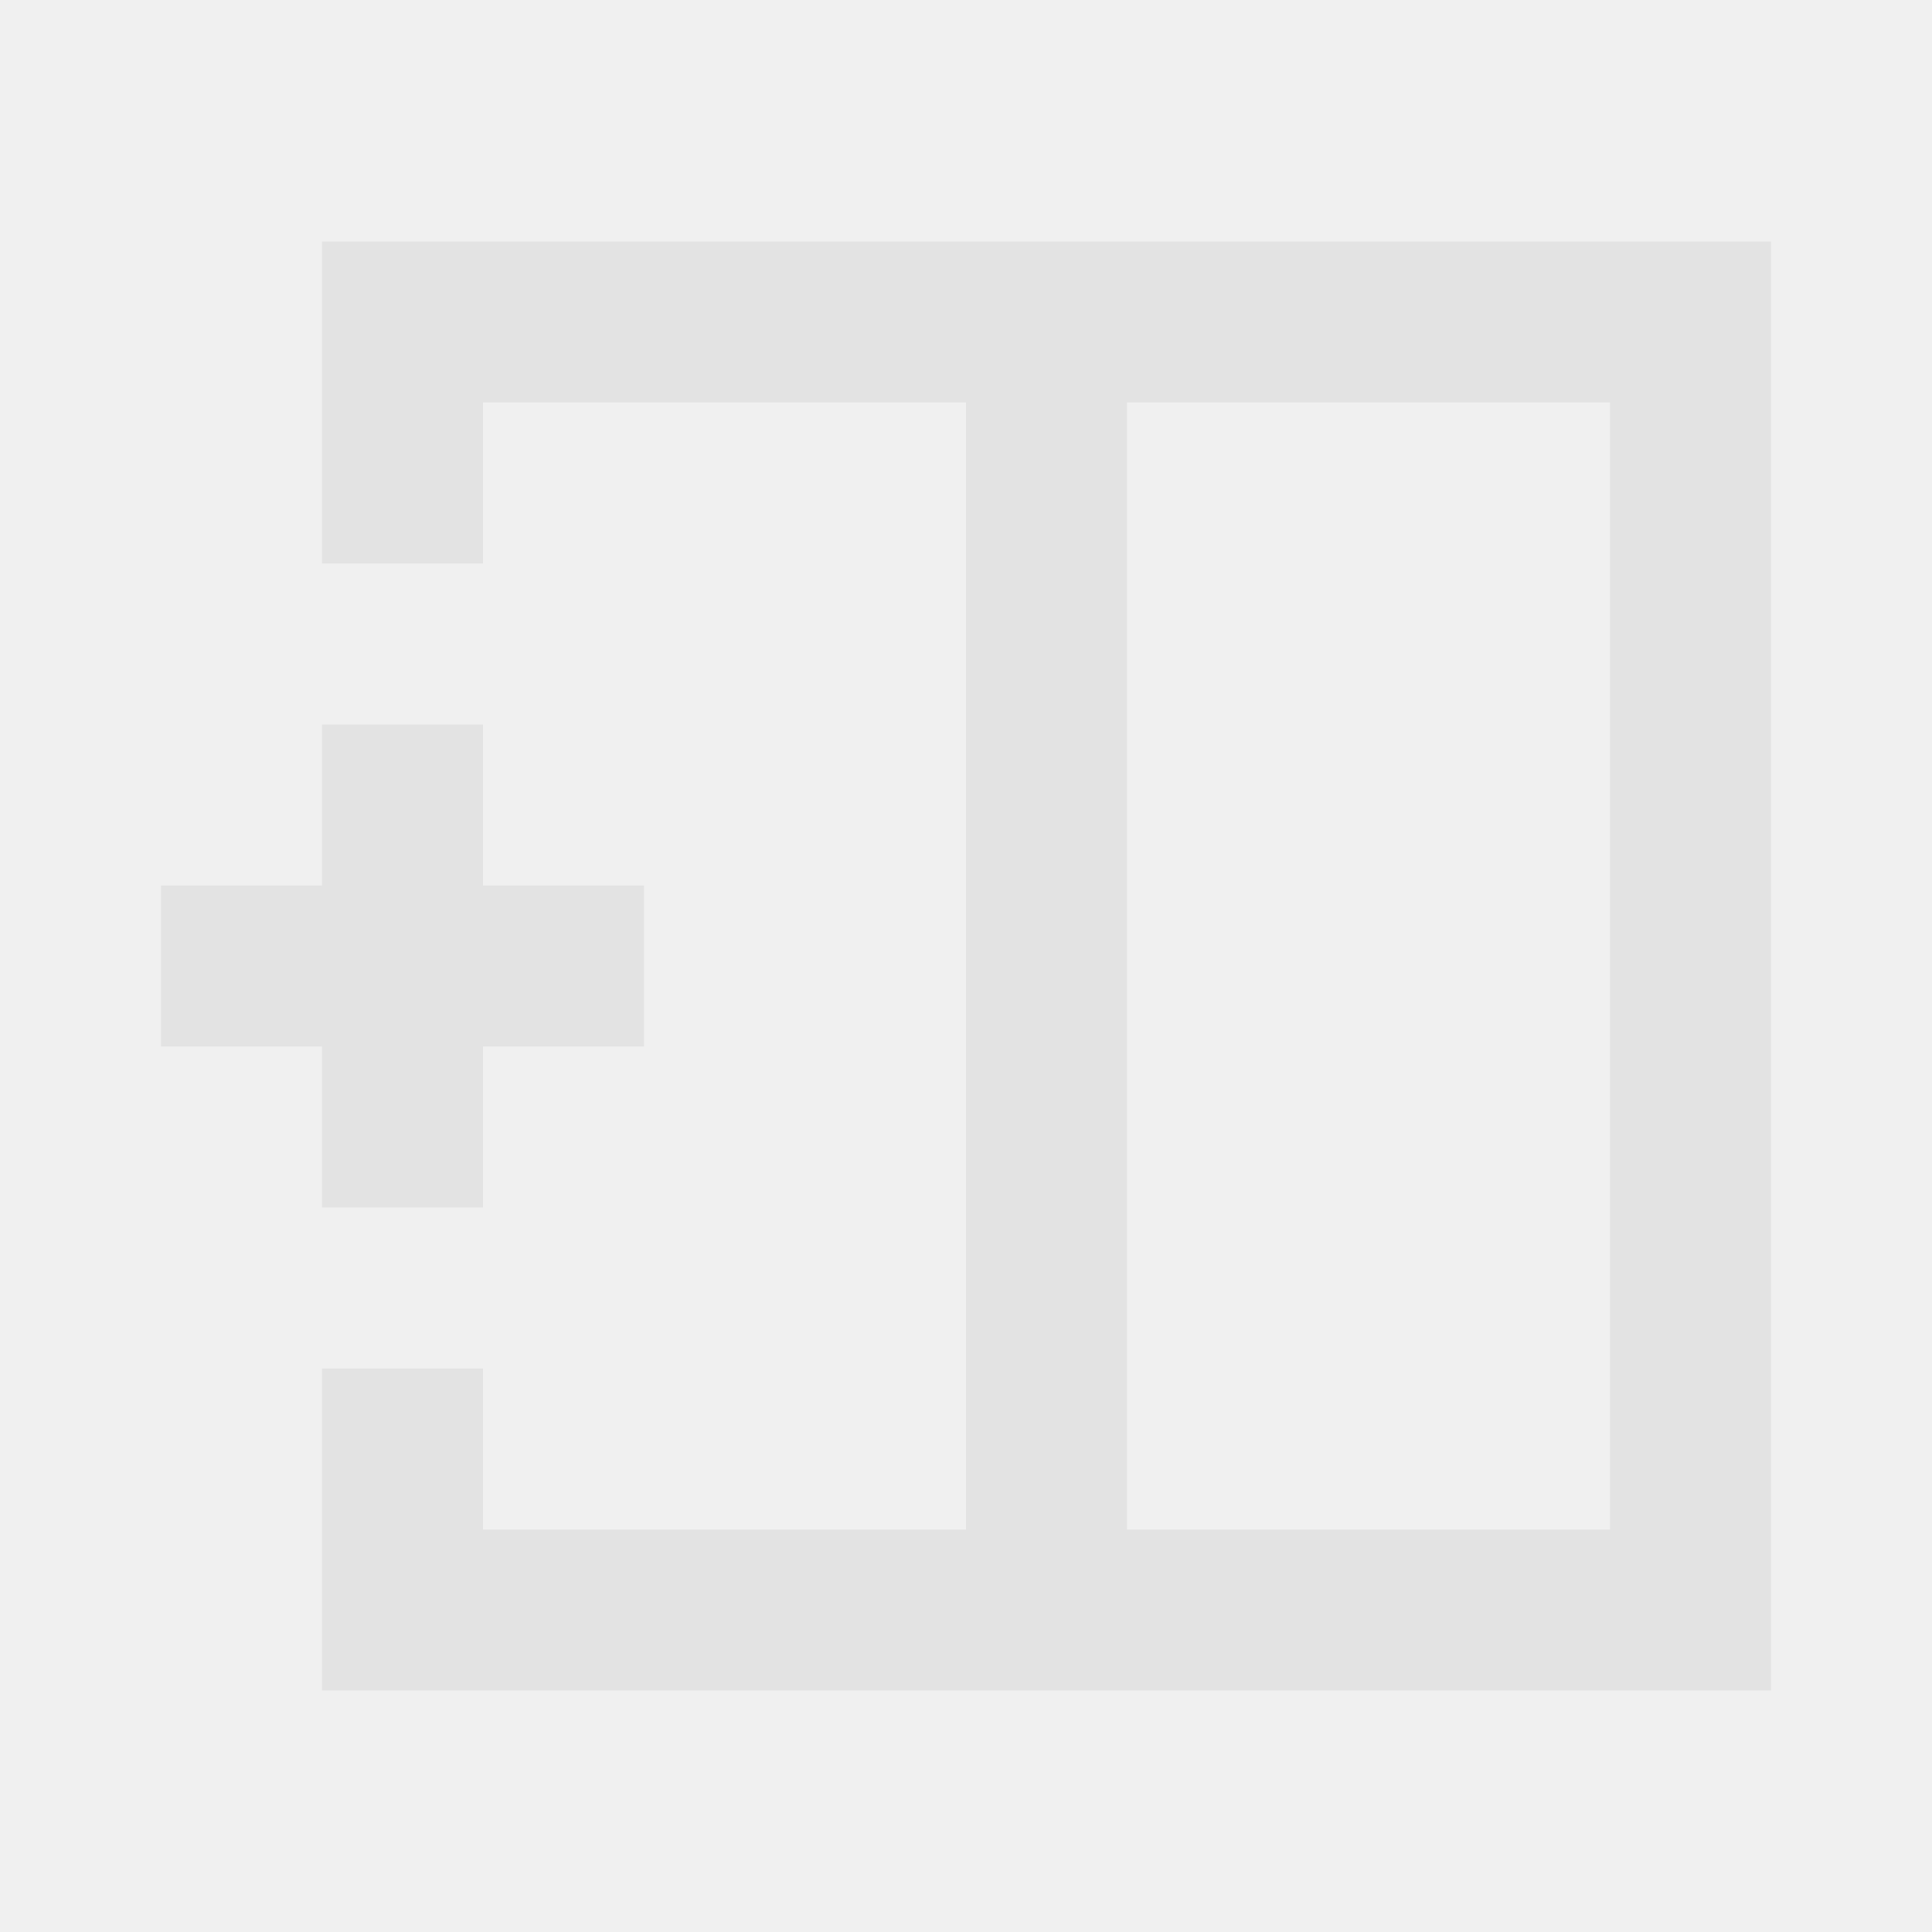
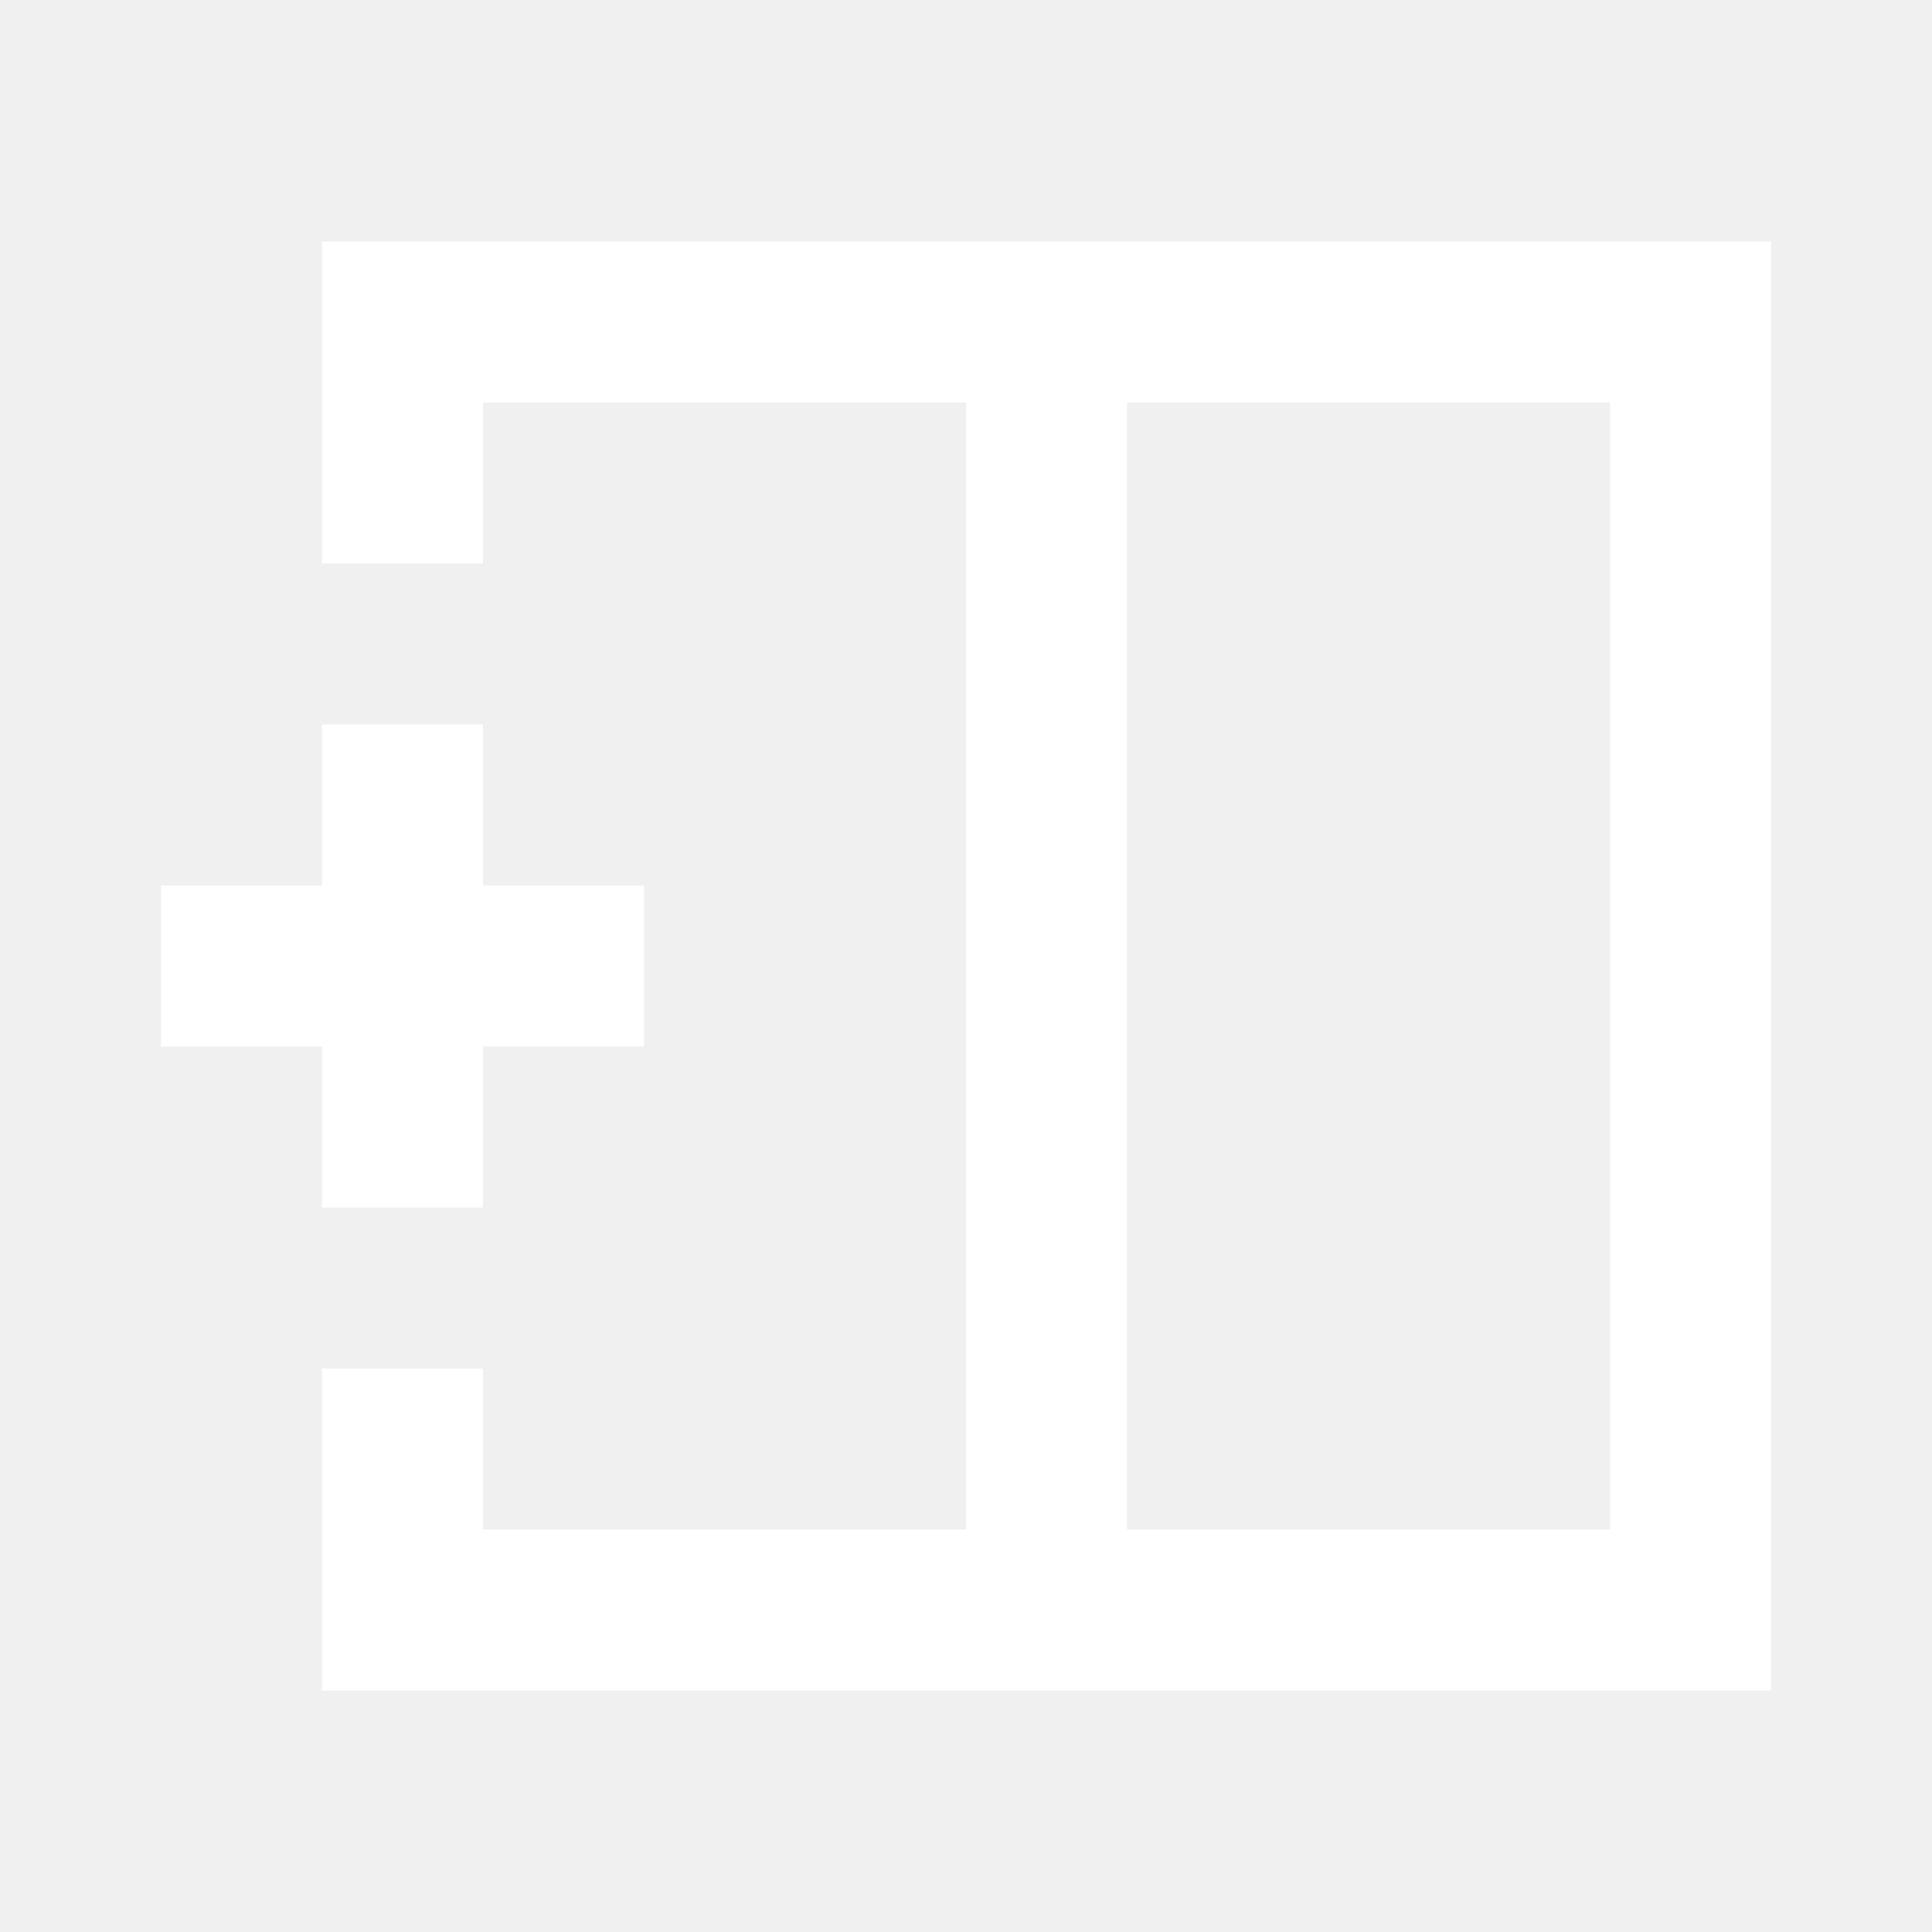
- <svg xmlns="http://www.w3.org/2000/svg" height="24px" viewBox="0 -960 960 960" width="24px" fill="#e3e3e3">
+ <svg xmlns="http://www.w3.org/2000/svg" height="24px" viewBox="0 -960 960 960" width="24px" fill="#FFFFFF">
  <path d="M800-200v-560H560v560h240Zm-640 80v-160h80v80h240v-560H240v80h-80v-160h720v720H160Zm320-360Zm80 0h-80 80Zm0 0ZM160-360v-80H80v-80h80v-80h80v80h80v80h-80v80h-80Z" />
</svg>
